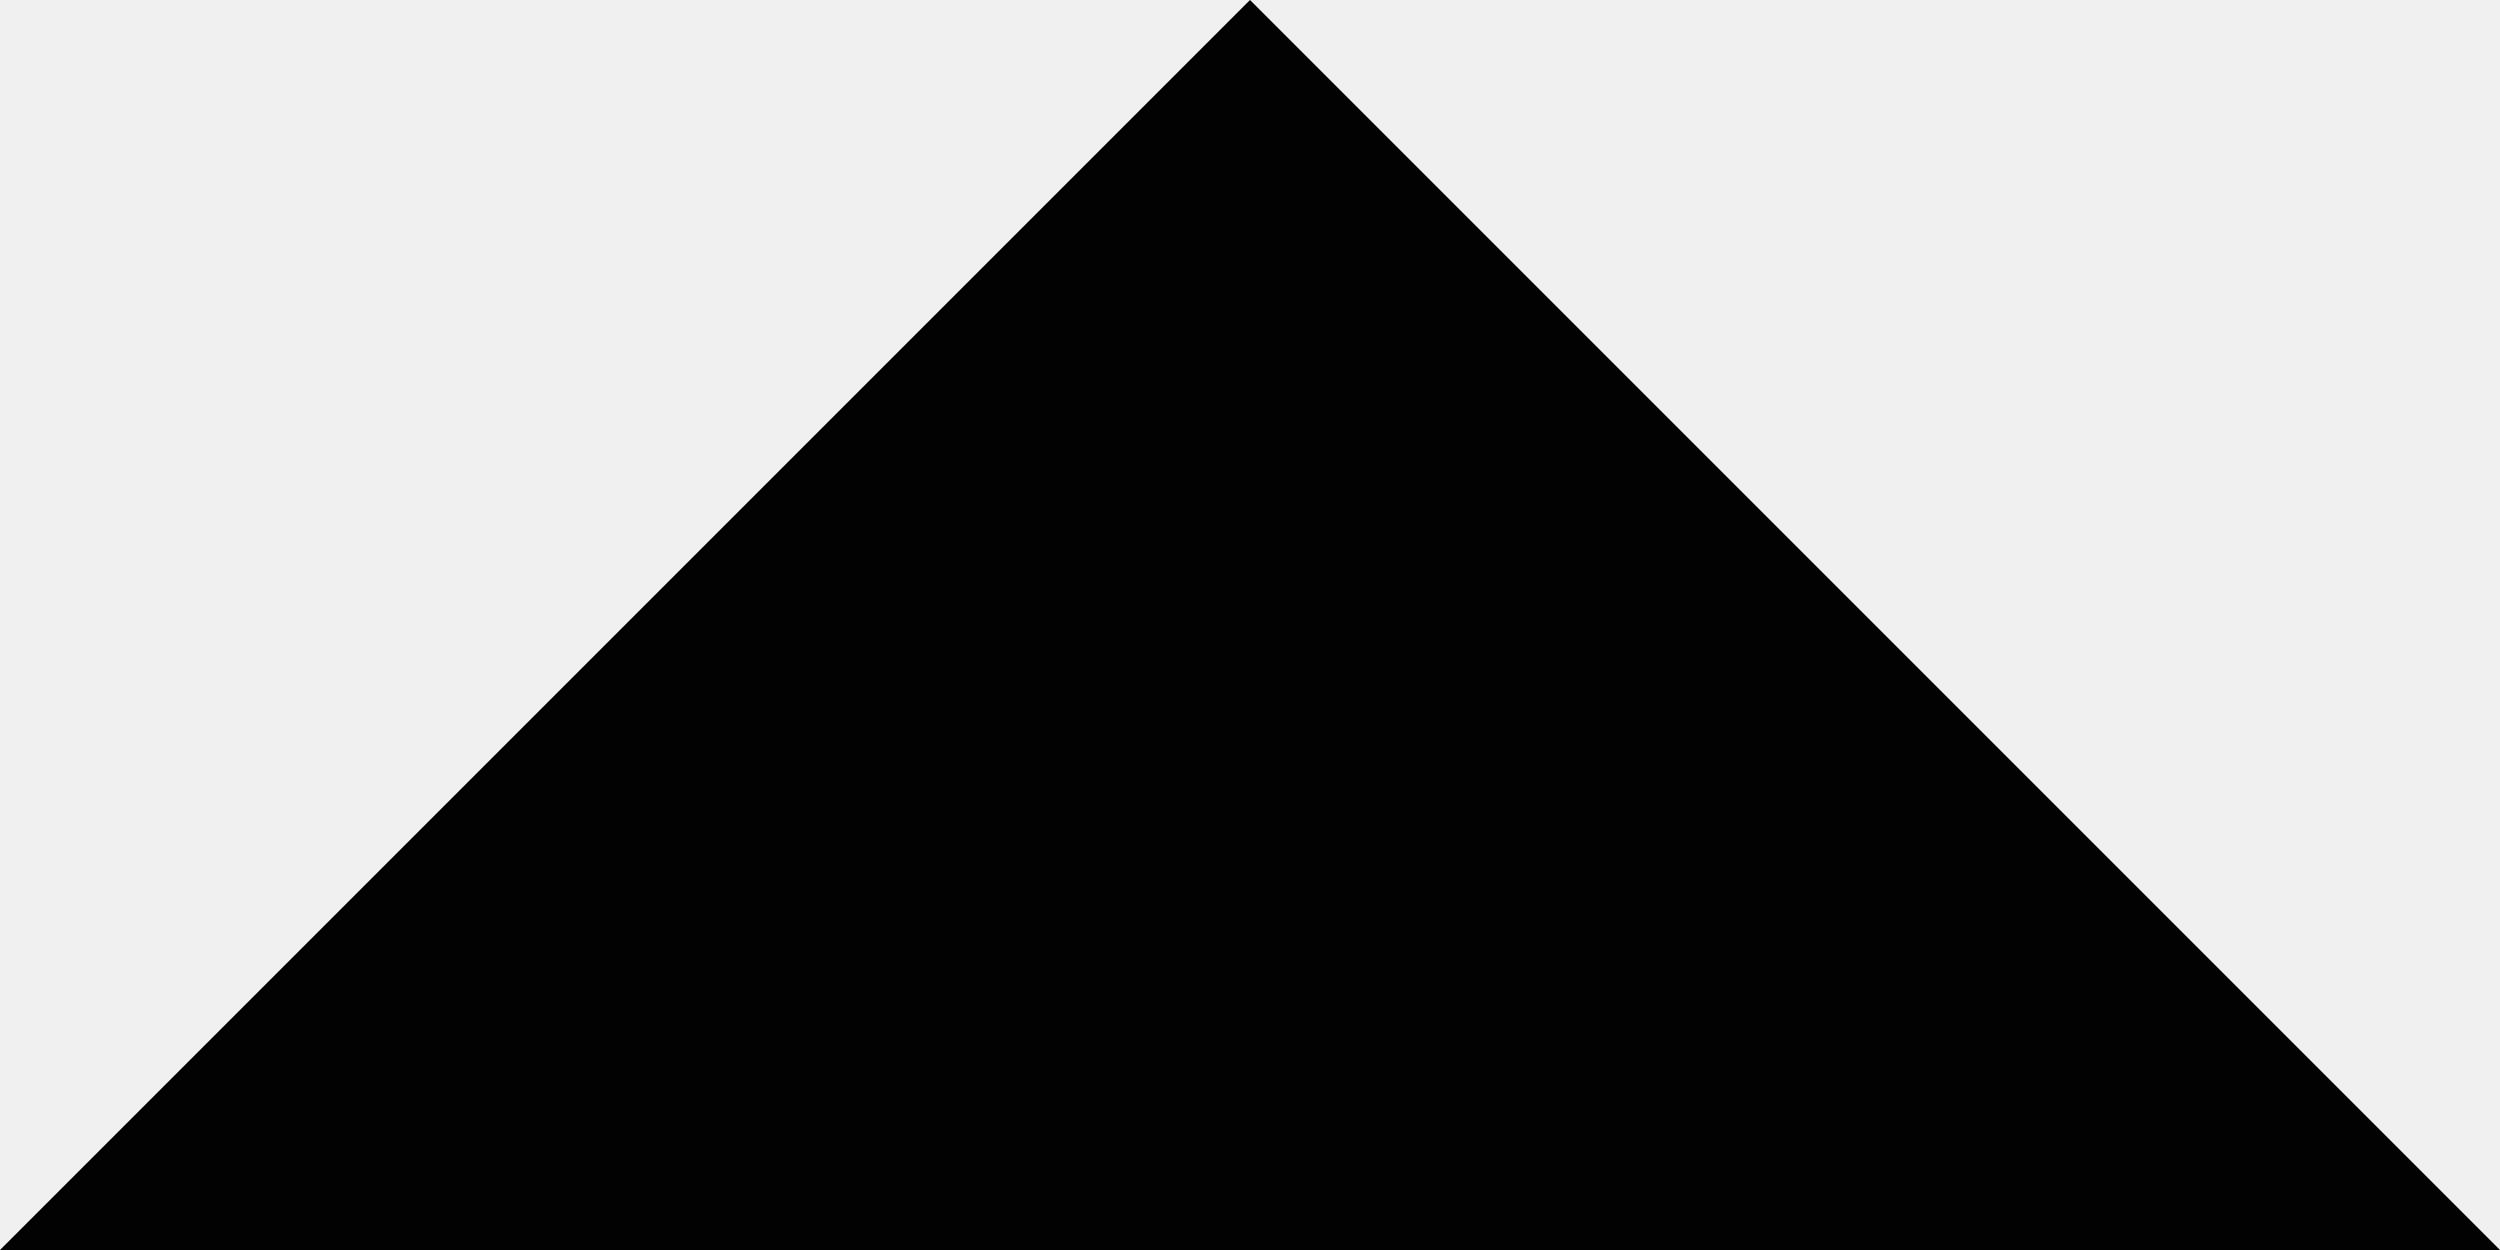
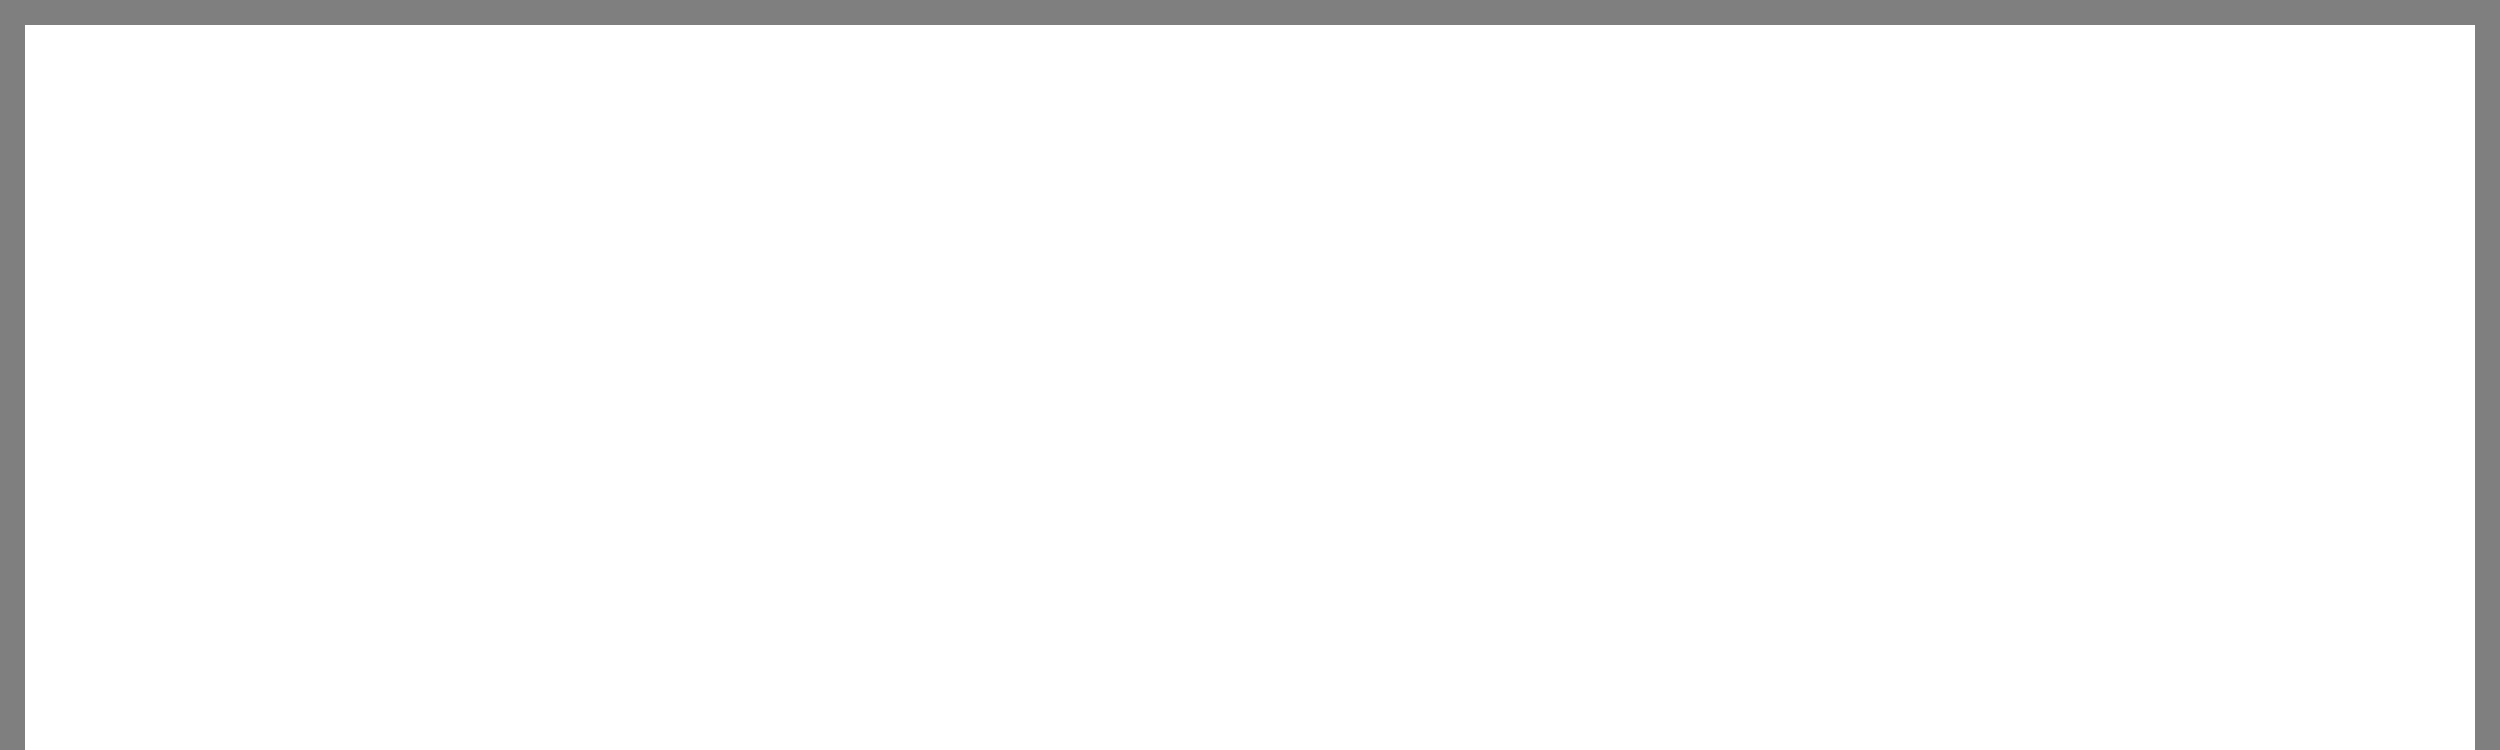
- <svg xmlns="http://www.w3.org/2000/svg" version="1.1" width="20px" height="10px">
-   <defs>
-     <pattern id="BGPattern" patternUnits="userSpaceOnUse" alignment="0 0" imageRepeat="None" />
-     <mask fill="white" id="Clip9">
-       <path d="M 0 10  L 10 0  L 20 10  L 0 10  Z " fill-rule="evenodd" />
-     </mask>
-   </defs>
-   <g transform="matrix(1 0 0 1 -780 -753 )">
-     <path d="M 0 10  L 10 0  L 20 10  L 0 10  Z " fill-rule="nonzero" fill="rgba(0, 0, 0, 0.992)" stroke="none" transform="matrix(1 0 0 1 780 753 )" class="fill" />
-     <path d="M 0 10  L 10 0  L 20 10  L 0 10  Z " stroke-width="0" stroke-dasharray="0" stroke="rgba(170, 170, 170, 1)" fill="none" transform="matrix(1 0 0 1 780 753 )" class="stroke" mask="url(#Clip9)" />
-   </g>
+ <svg xmlns="http://www.w3.org/2000/svg" version="1.1" width="100px" height="30px" viewBox="662 150 100 30">
+   <path d="M 1 1  L 99 1  L 99 30  L 1 30  L 1 1  Z " fill-rule="nonzero" fill="rgba(255, 255, 255, 1)" stroke="none" transform="matrix(1 0 0 1 662 150 )" class="fill" />
+   <path d="M 0.5 1  L 0.5 30  " stroke-width="1" stroke-dasharray="0" stroke="rgba(127, 127, 127, 1)" fill="none" transform="matrix(1 0 0 1 662 150 )" class="stroke" />
+   <path d="M 0 0.5  L 100 0.5  " stroke-width="1" stroke-dasharray="0" stroke="rgba(127, 127, 127, 1)" fill="none" transform="matrix(1 0 0 1 662 150 )" class="stroke" />
+   <path d="M 99.5 1  L 99.5 30  " stroke-width="1" stroke-dasharray="0" stroke="rgba(127, 127, 127, 1)" fill="none" transform="matrix(1 0 0 1 662 150 )" class="stroke" />
</svg>
